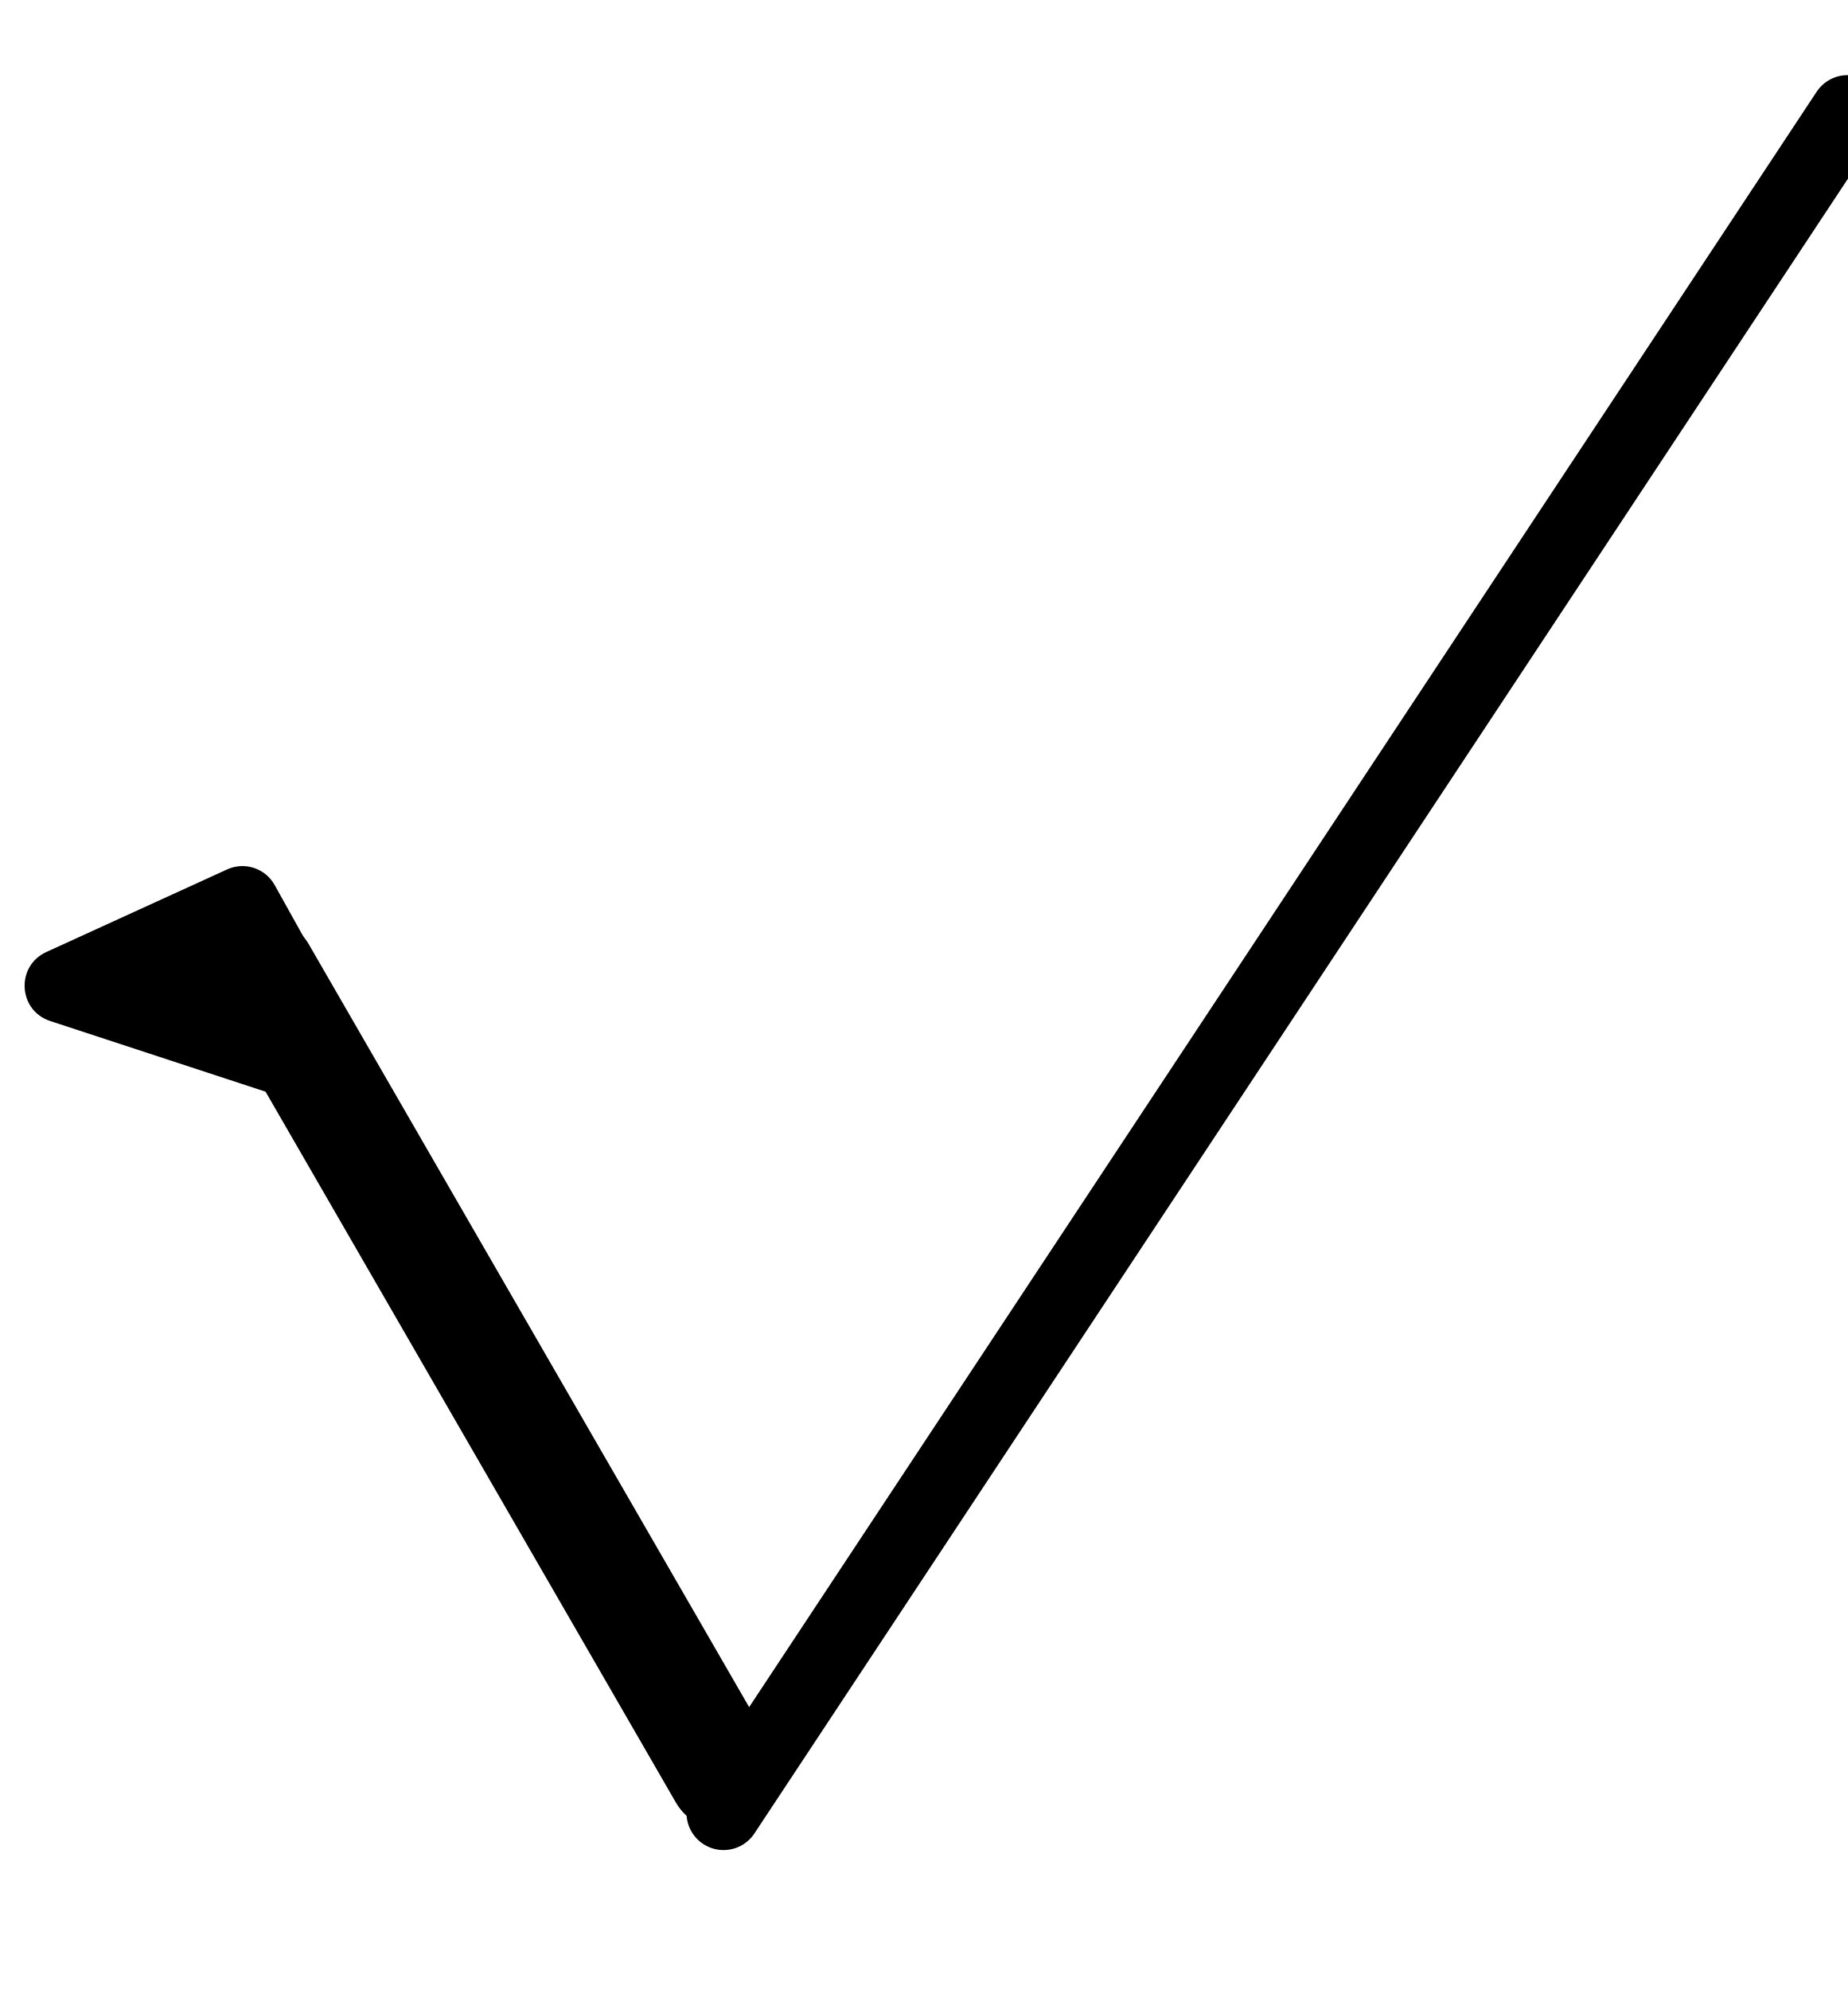
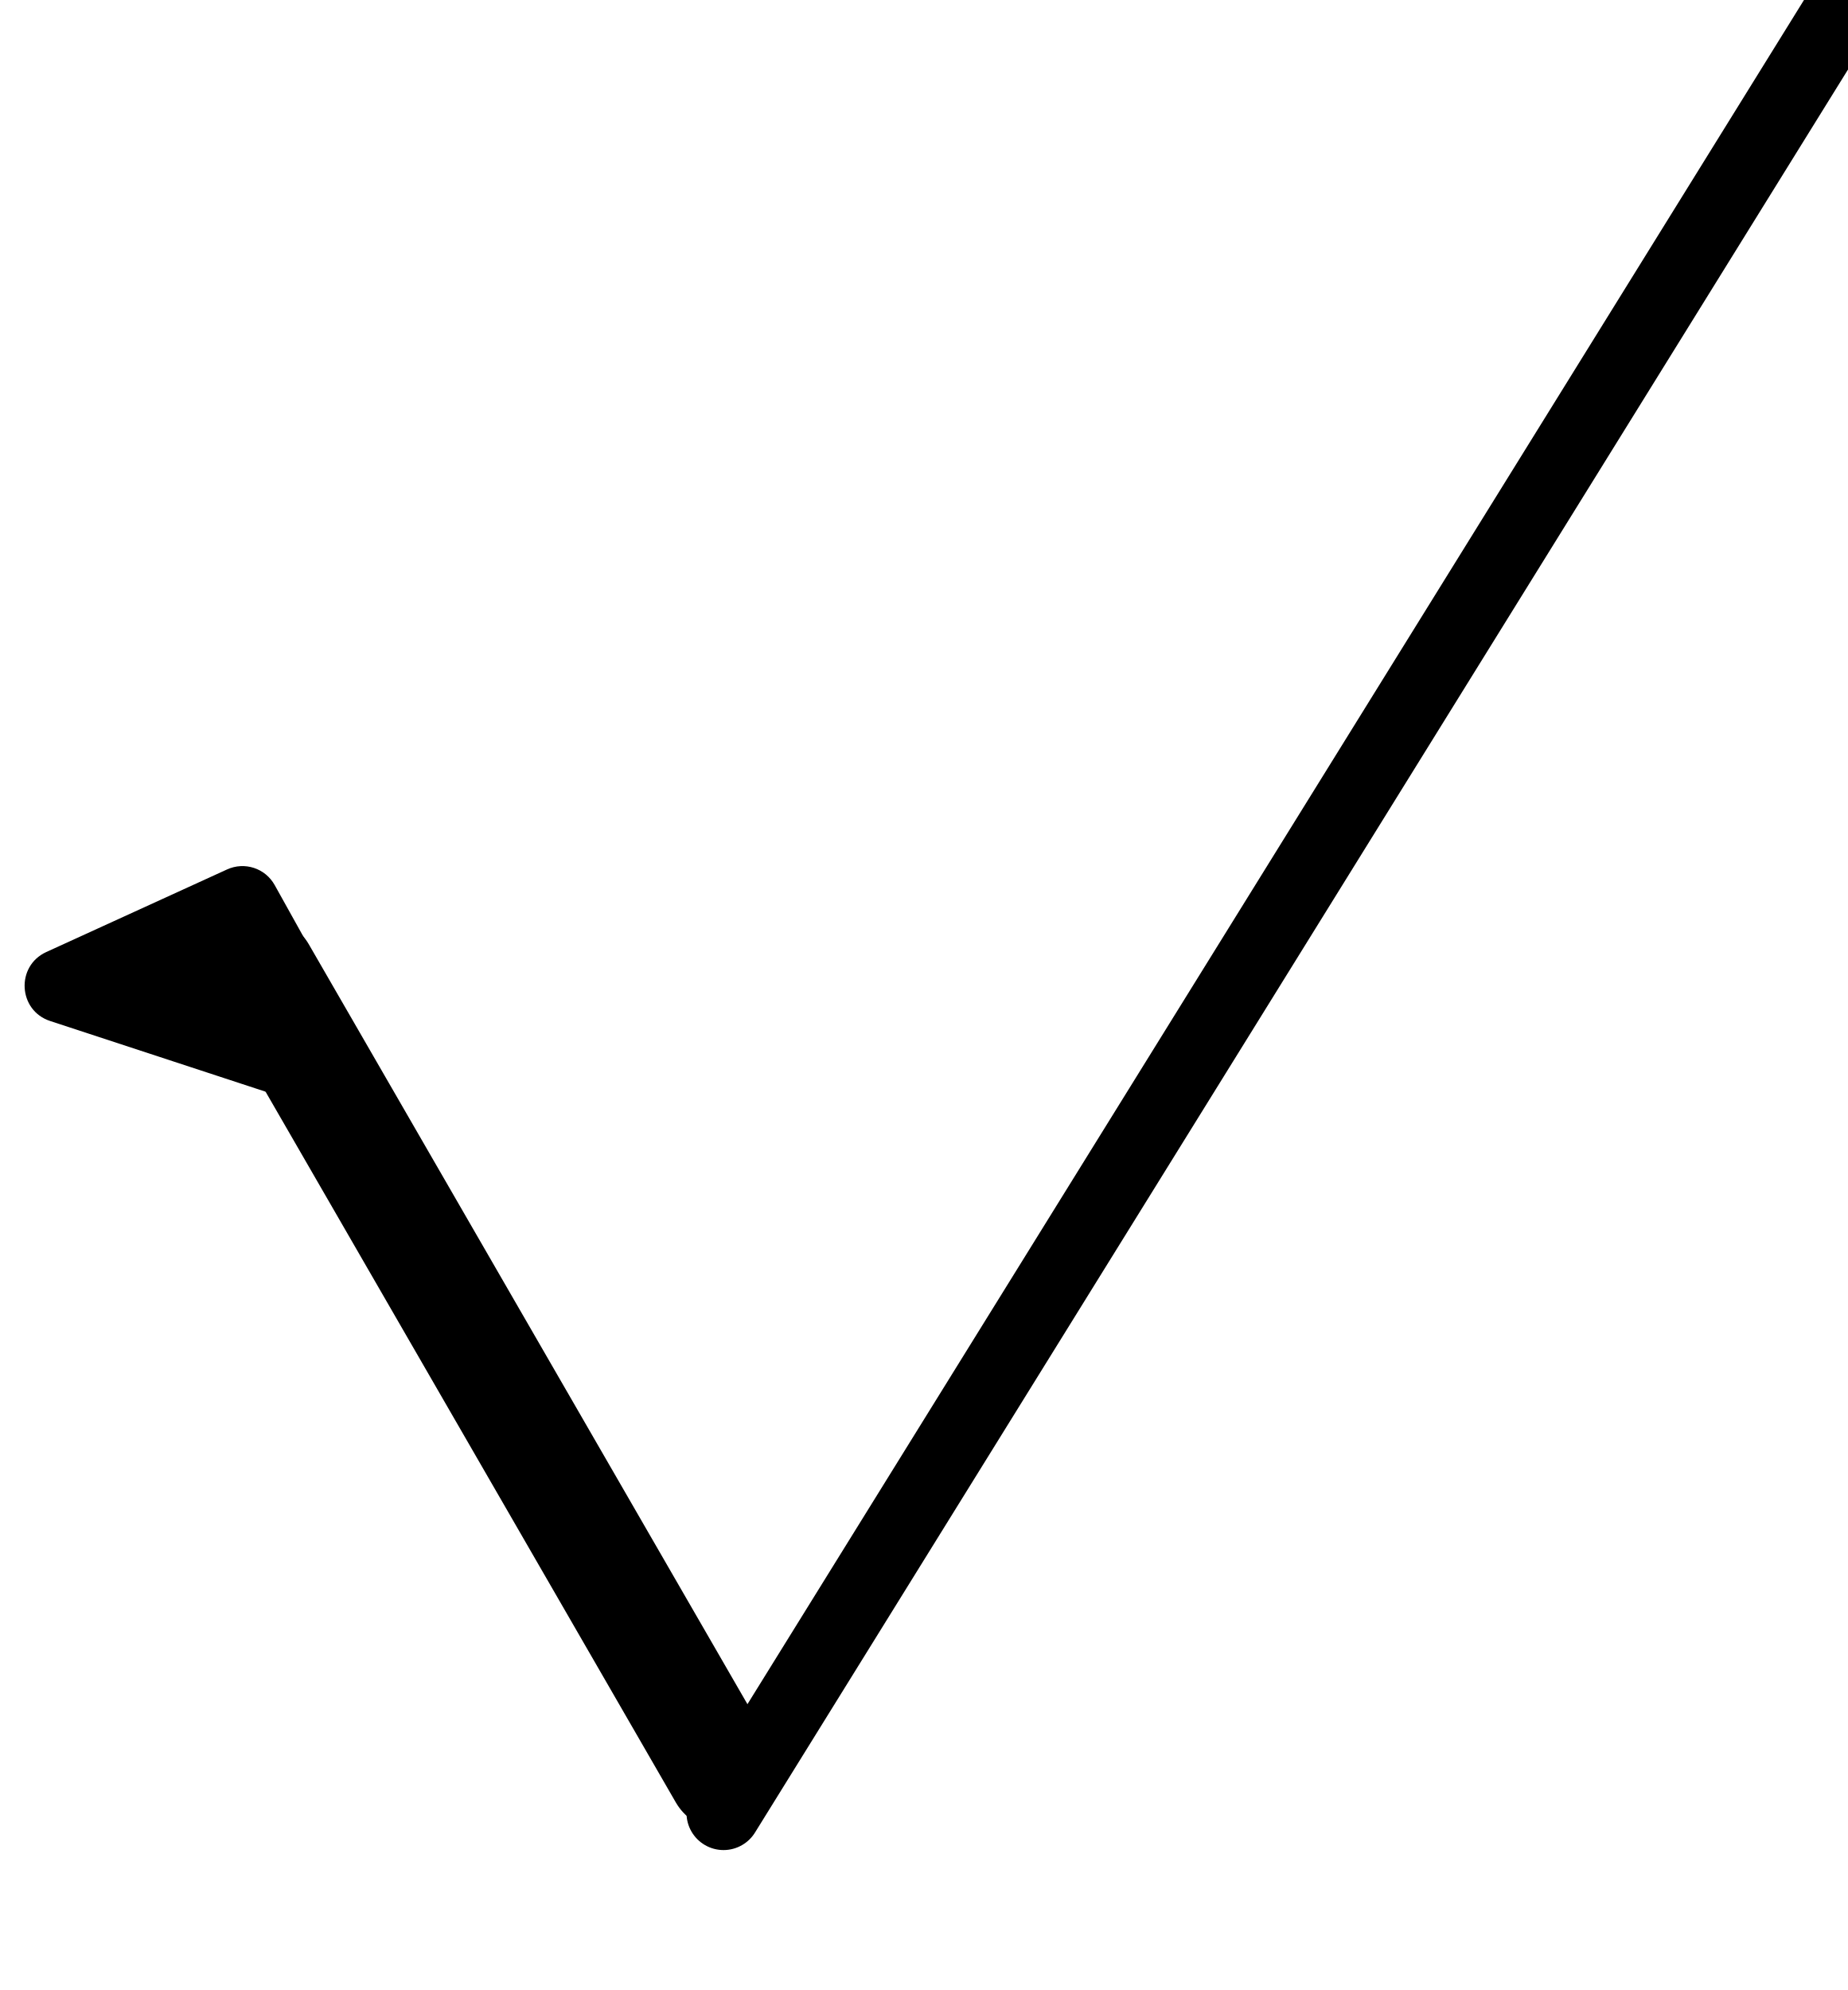
<svg xmlns="http://www.w3.org/2000/svg" width="13" height="14" fill="none">
-   <path d="M5.091 12.755L13 0.789" stroke="currentColor" stroke-width="0.521" stroke-linecap="round" />
+   <path d="M5.091 12.755L13 0" stroke="currentColor" stroke-width="0.521" stroke-linecap="round" />
  <path d="M5.094 12.485L1.835 6.84" stroke="currentColor" stroke-width="0.782" stroke-linecap="round" />
  <path d="M1.597 6.117C1.721 6.06 1.867 6.108 1.933 6.227L2.613 7.448C2.729 7.656 2.53 7.897 2.304 7.823L0.353 7.183C0.127 7.109 0.11 6.797 0.325 6.698L1.597 6.117Z" fill="currentColor" />
</svg>
